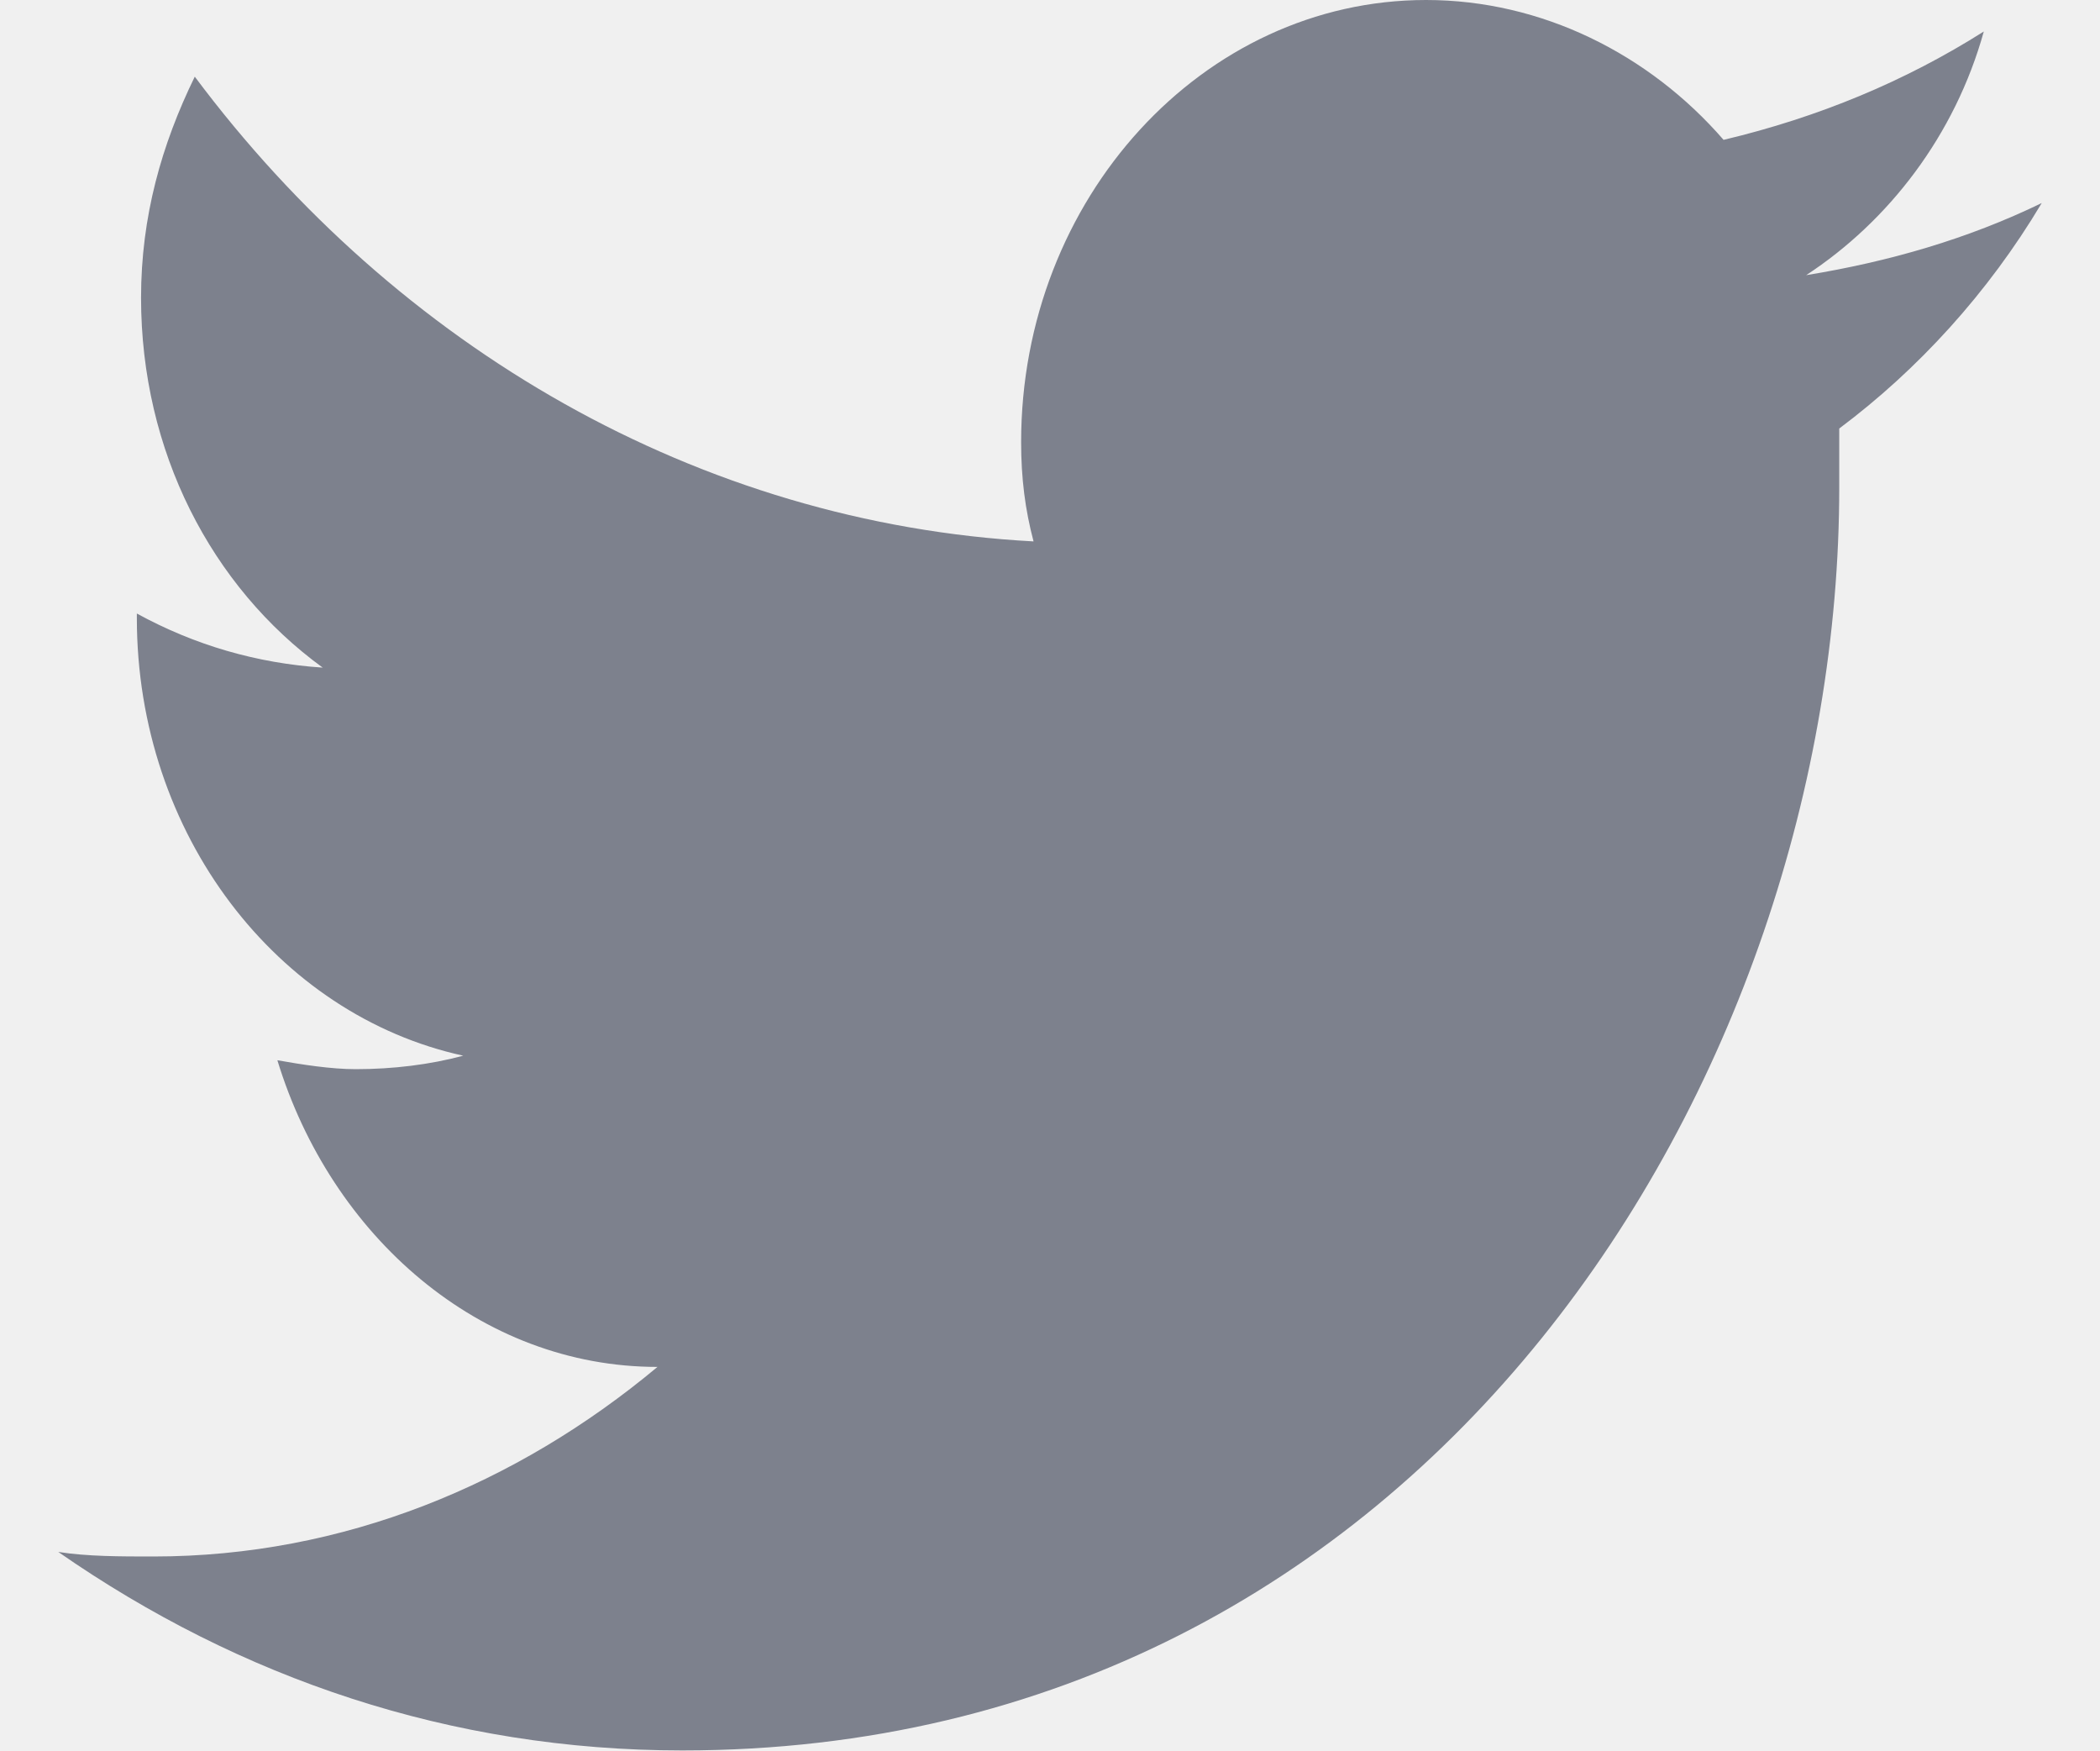
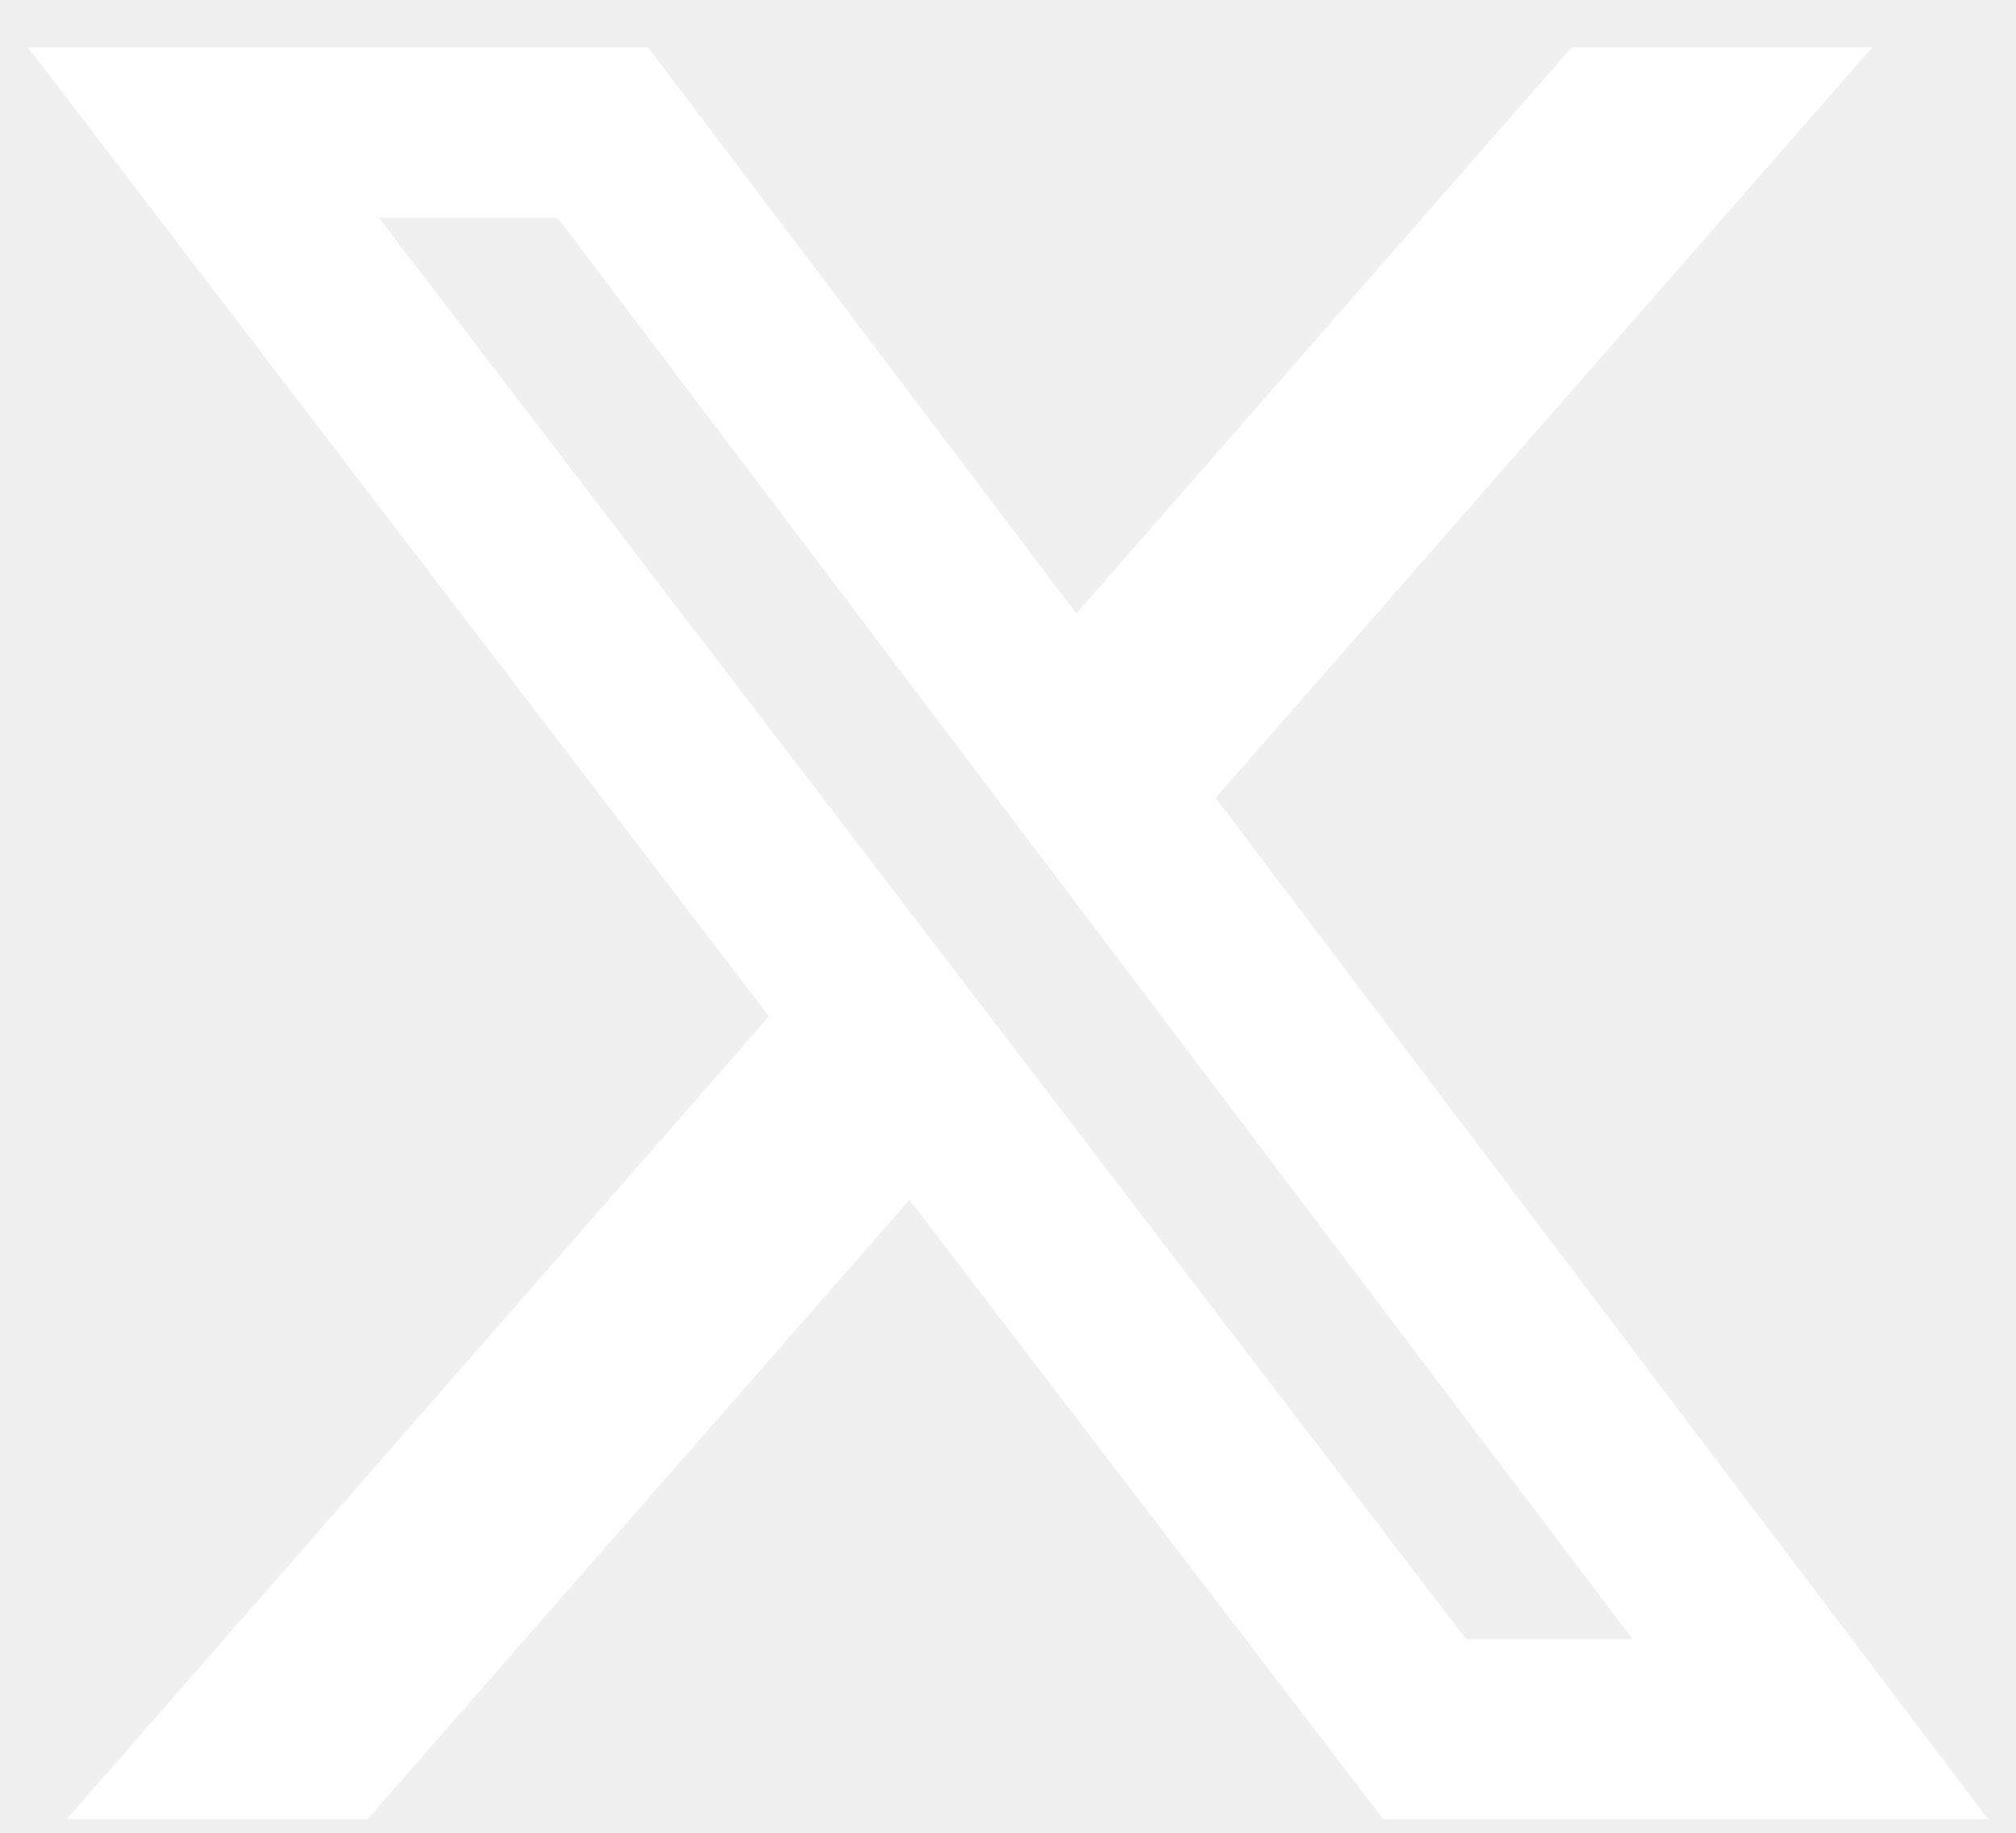
- <svg xmlns="http://www.w3.org/2000/svg" width="12" height="10" viewBox="0 0 12 10" fill="none">
-   <path fill-rule="evenodd" clip-rule="evenodd" d="M11.667 1.16C11.242 1.366 10.793 1.495 10.321 1.572C10.793 1.263 11.171 0.773 11.336 0.18C10.887 0.464 10.392 0.67 9.849 0.799C9.424 0.309 8.81 0 8.149 0C6.874 0 5.835 1.134 5.835 2.526C5.835 2.732 5.858 2.912 5.906 3.093C3.993 2.99 2.269 1.985 1.113 0.438C0.924 0.825 0.806 1.237 0.806 1.701C0.806 2.577 1.207 3.351 1.844 3.814C1.467 3.789 1.113 3.686 0.782 3.505V3.531C0.782 4.768 1.585 5.799 2.647 6.031C2.458 6.082 2.246 6.108 2.033 6.108C1.892 6.108 1.726 6.082 1.585 6.057C1.892 7.062 2.742 7.809 3.757 7.809C2.954 8.479 1.963 8.892 0.876 8.892C0.688 8.892 0.499 8.892 0.333 8.866C1.372 9.588 2.576 10 3.899 10C8.172 10 10.51 6.134 10.51 2.784C10.51 2.68 10.51 2.552 10.51 2.448C10.958 2.113 11.36 1.675 11.667 1.16Z" fill="#7D818D" />
+ <svg xmlns="http://www.w3.org/2000/svg" width="33" height="30" viewBox="0 0 33 30" fill="none">
+   <path d="M25.726 0.776H30.646L19.898 13.061L32.542 29.777H22.642L14.887 19.639L6.015 29.777H1.092L12.588 16.637L0.458 0.776H10.61L17.619 10.043L25.726 0.776ZM23.999 26.832H26.725L9.129 3.566H6.204L23.999 26.832Z" fill="white" />
</svg>
